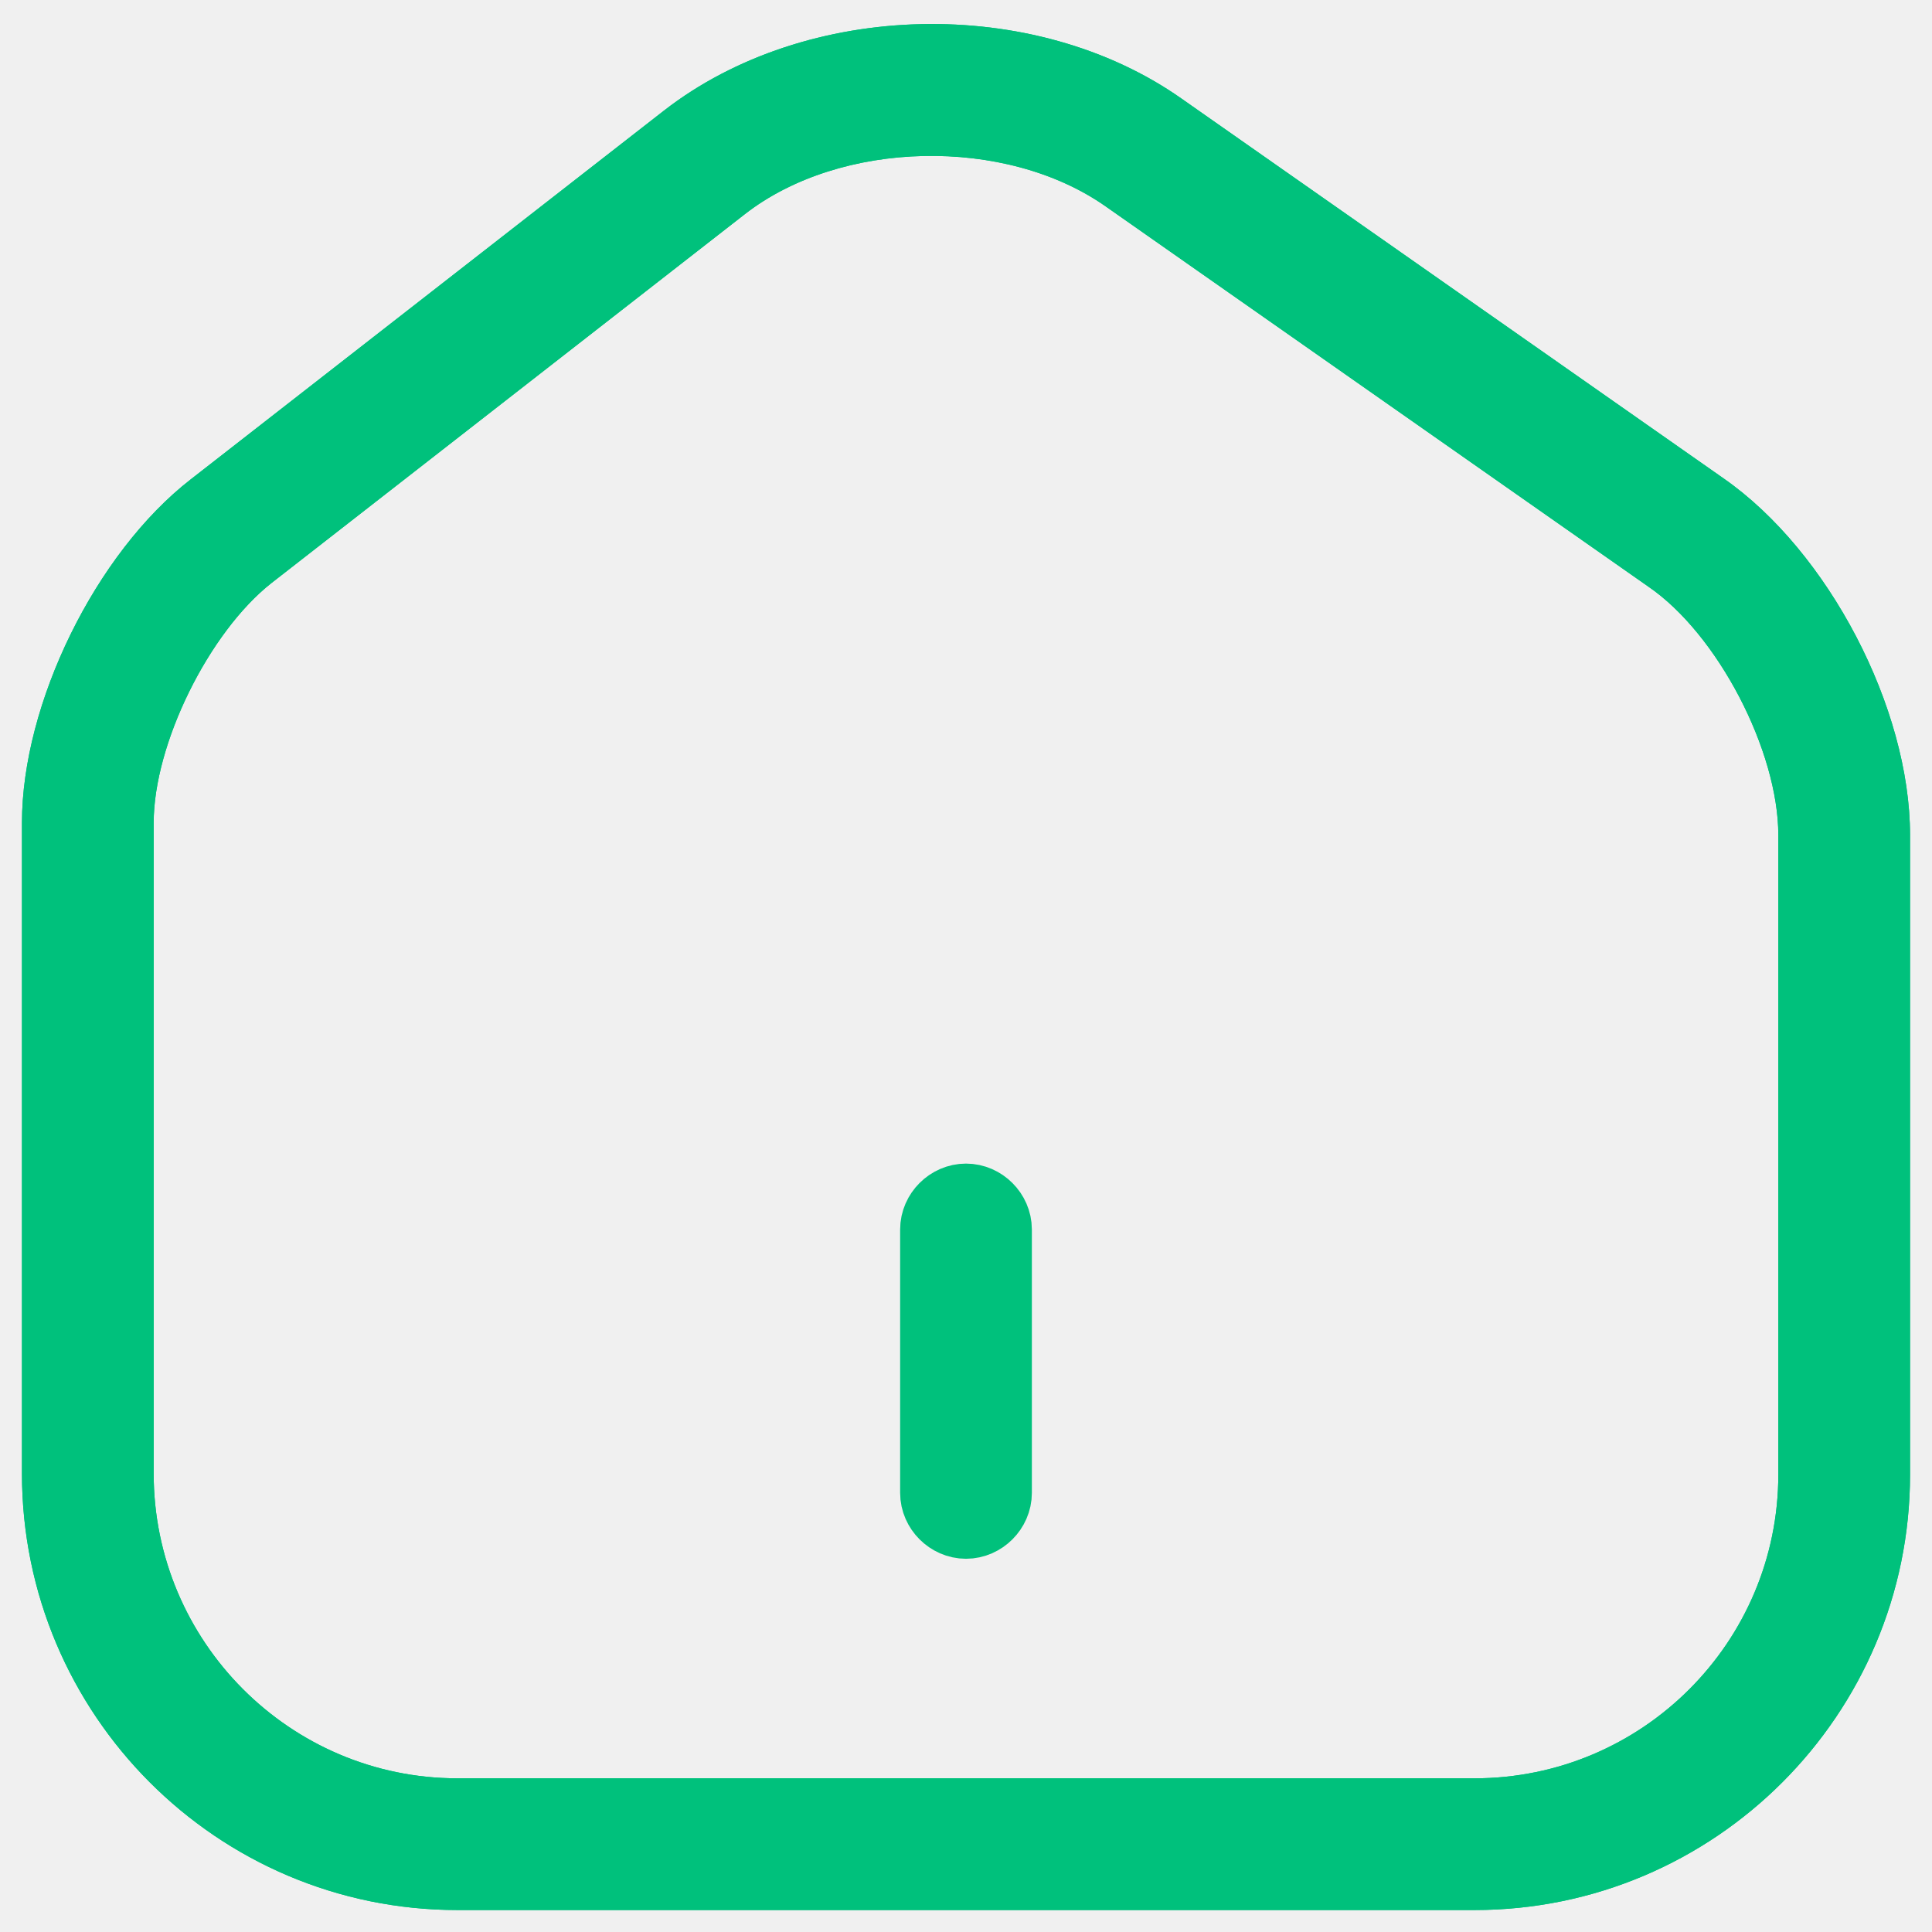
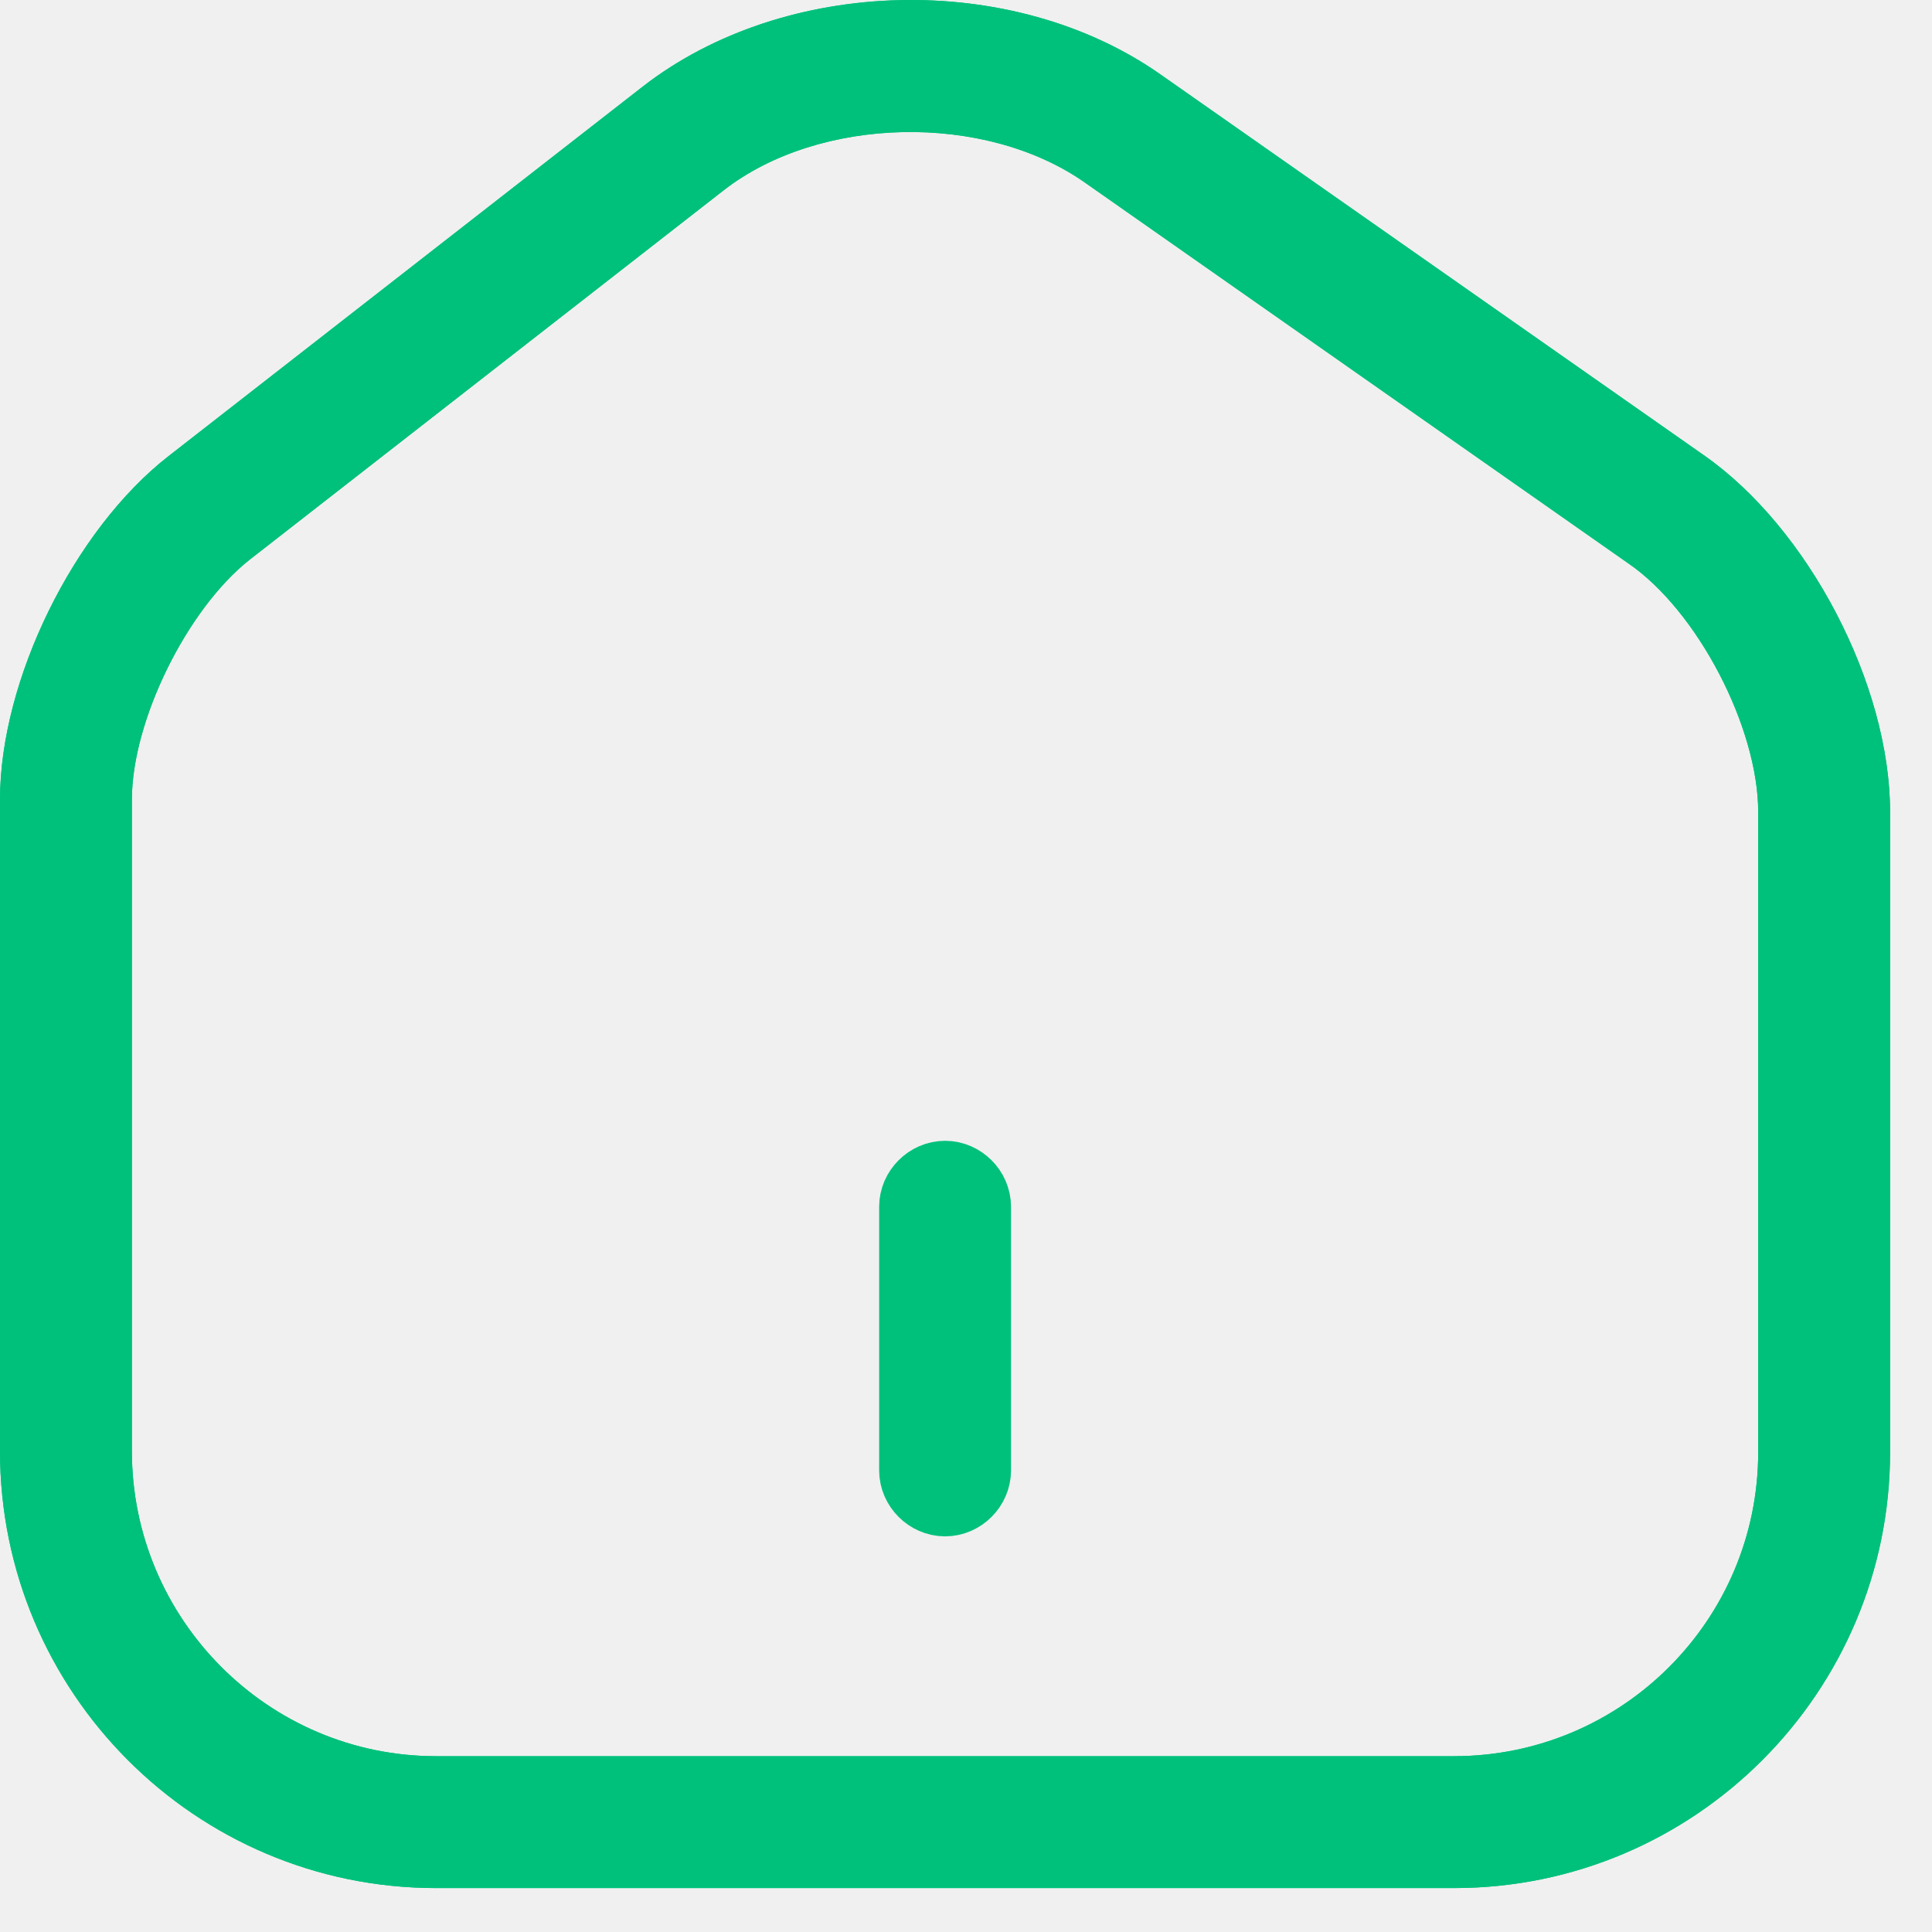
- <svg xmlns="http://www.w3.org/2000/svg" width="22" height="22" viewBox="0 0 22 22" fill="none">
-   <mask id="path-1-inside-1_2080_1817" fill="white">
-     <path d="M16.79 21.75H5.21C2.47 21.75 0.25 19.52 0.25 16.78V9.37C0.25 8.01 1.09 6.3 2.17 5.46L7.56 1.26C9.18 -2.5928e-05 11.77 -0.06 13.45 1.12L19.63 5.45C20.82 6.28 21.75 8.06 21.75 9.51V16.79C21.75 19.52 19.53 21.75 16.79 21.75ZM8.48 2.44L3.09 6.64C2.38 7.2 1.75 8.47 1.75 9.37V16.78C1.75 18.69 3.3 20.25 5.21 20.25H16.79C18.7 20.25 20.25 18.7 20.25 16.79V9.51C20.25 8.55 19.56 7.22 18.77 6.68L12.59 2.35C11.45 1.55 9.57 1.59 8.48 2.44Z" />
+ <svg xmlns="http://www.w3.org/2000/svg" width="23" height="23" viewBox="0 0 23 23" fill="none">
+   <mask id="path-1-inside-1_3876_2481" fill="white">
+     <path d="M17.31 22.477H5.191C2.323 22.477 0 20.143 0 17.275V9.52C0 8.097 0.879 6.307 2.009 5.428L7.65 1.032C9.346 -0.286 12.056 -0.349 13.815 0.886L20.282 5.418C21.528 6.286 22.501 8.149 22.501 9.667V17.286C22.501 20.143 20.178 22.477 17.31 22.477ZM8.613 2.267L2.972 6.663C2.229 7.249 1.57 8.578 1.57 9.52V17.275C1.57 19.274 3.192 20.907 5.191 20.907H17.31C19.309 20.907 20.931 19.285 20.931 17.286V9.667C20.931 8.662 20.209 7.27 19.382 6.705L12.915 2.173C11.722 1.336 9.754 1.378 8.613 2.267Z" />
  </mask>
-   <path d="M16.79 21.75H5.21C2.47 21.75 0.25 19.52 0.25 16.78V9.37C0.25 8.01 1.09 6.3 2.17 5.46L7.56 1.26C9.18 -2.5928e-05 11.77 -0.06 13.45 1.12L19.63 5.45C20.82 6.28 21.75 8.06 21.75 9.51V16.79C21.75 19.52 19.53 21.75 16.79 21.75ZM8.48 2.44L3.09 6.64C2.38 7.2 1.75 8.47 1.75 9.37V16.78C1.75 18.69 3.3 20.25 5.21 20.25H16.79C18.7 20.25 20.25 18.7 20.25 16.79V9.51C20.25 8.55 19.56 7.22 18.77 6.68L12.59 2.35C11.45 1.55 9.57 1.59 8.48 2.44Z" fill="#00C17C" />
-   <path d="M2.17 5.46L3.398 7.039L3.399 7.038L2.17 5.46ZM7.56 1.26L6.332 -0.319L6.331 -0.318L7.56 1.26ZM13.45 1.12L12.3 2.757L12.302 2.758L13.45 1.12ZM19.63 5.45L18.482 7.088L18.486 7.09L19.63 5.45ZM8.48 2.44L9.709 4.018L9.71 4.017L8.48 2.44ZM3.09 6.64L1.861 5.062L1.851 5.07L3.09 6.64ZM18.77 6.68L17.622 8.318L17.632 8.325L17.641 8.331L18.77 6.68ZM12.59 2.35L11.441 3.987L11.442 3.988L12.59 2.35ZM16.79 19.75H5.21V23.75H16.79V19.75ZM5.21 19.75C3.58 19.75 2.25 18.421 2.25 16.78H-1.75C-1.75 20.619 1.36 23.75 5.21 23.75V19.75ZM2.25 16.78V9.37H-1.75V16.78H2.25ZM2.25 9.37C2.25 9.068 2.354 8.603 2.6 8.102C2.846 7.601 3.153 7.229 3.398 7.039L0.942 3.881C0.107 4.531 -0.546 5.434 -0.99 6.338C-1.434 7.242 -1.75 8.312 -1.75 9.37H2.25ZM3.399 7.038L8.789 2.838L6.331 -0.318L0.941 3.882L3.399 7.038ZM8.788 2.839C9.712 2.12 11.338 2.08 12.3 2.757L14.6 -0.517C12.203 -2.2 8.648 -2.12 6.332 -0.319L8.788 2.839ZM12.302 2.758L18.482 7.088L20.778 3.812L14.598 -0.518L12.302 2.758ZM18.486 7.09C18.757 7.28 19.093 7.656 19.363 8.173C19.634 8.69 19.75 9.181 19.75 9.51H23.75C23.75 8.389 23.401 7.265 22.909 6.322C22.416 5.379 21.693 4.45 20.774 3.81L18.486 7.09ZM19.75 9.51V16.79H23.75V9.51H19.75ZM19.75 16.79C19.75 18.418 18.423 19.75 16.79 19.75V23.75C20.637 23.75 23.75 20.622 23.75 16.79H19.75ZM7.251 0.862L1.861 5.062L4.319 8.218L9.709 4.018L7.251 0.862ZM1.851 5.07C1.19 5.591 0.689 6.324 0.36 6.994C0.031 7.661 -0.25 8.513 -0.25 9.37H3.75C3.75 9.372 3.75 9.356 3.756 9.319C3.761 9.283 3.771 9.234 3.788 9.174C3.821 9.052 3.875 8.909 3.948 8.761C4.111 8.431 4.28 8.248 4.329 8.21L1.851 5.07ZM-0.25 9.37V16.78H3.75V9.37H-0.25ZM-0.25 16.78C-0.25 19.787 2.188 22.25 5.21 22.25V18.25C4.412 18.25 3.75 17.593 3.75 16.78H-0.25ZM5.21 22.25H16.79V18.25H5.21V22.25ZM16.79 22.25C19.805 22.25 22.25 19.805 22.25 16.79H18.25C18.25 17.595 17.595 18.25 16.79 18.25V22.25ZM22.25 16.79V9.51H18.25V16.79H22.25ZM22.25 9.51C22.25 8.609 21.946 7.715 21.579 7.012C21.214 6.312 20.652 5.544 19.899 5.029L17.641 8.331C17.64 8.33 17.654 8.34 17.681 8.366C17.709 8.392 17.744 8.429 17.784 8.479C17.867 8.58 17.954 8.711 18.033 8.862C18.112 9.013 18.171 9.162 18.208 9.291C18.246 9.425 18.25 9.499 18.25 9.51H22.25ZM19.918 5.042L13.738 0.712L11.442 3.988L17.622 8.318L19.918 5.042ZM13.739 0.713C12.752 0.02 11.555 -0.247 10.473 -0.223C9.392 -0.2 8.205 0.118 7.25 0.863L9.71 4.017C9.845 3.912 10.143 3.785 10.56 3.776C10.975 3.767 11.289 3.88 11.441 3.987L13.739 0.713Z" fill="#00C17C" mask="url(#path-1-inside-1_2080_1817)" />
-   <path d="M11 17.25C10.866 17.25 10.75 17.134 10.75 17V14C10.75 13.866 10.866 13.75 11 13.75C11.134 13.75 11.25 13.866 11.25 14V17C11.25 17.134 11.134 17.25 11 17.25Z" fill="#00C17C" stroke="#00C17C" />
+   <path d="M17.31 22.477H5.191C2.323 22.477 0 20.143 0 17.275V9.52C0 8.097 0.879 6.307 2.009 5.428L7.65 1.032C9.346 -0.286 12.056 -0.349 13.815 0.886L20.282 5.418C21.528 6.286 22.501 8.149 22.501 9.667V17.286C22.501 20.143 20.178 22.477 17.31 22.477ZM8.613 2.267L2.972 6.663C2.229 7.249 1.57 8.578 1.57 9.52V17.275C1.57 19.274 3.192 20.907 5.191 20.907H17.31C19.309 20.907 20.931 19.285 20.931 17.286V9.667C20.931 8.662 20.209 7.27 19.382 6.705L12.915 2.173C11.722 1.336 9.754 1.378 8.613 2.267Z" fill="#00C17C" />
+   <path d="M2.009 5.428L3.237 7.007L3.239 7.006L2.009 5.428ZM7.65 1.032L6.422 -0.546L6.421 -0.545L7.65 1.032ZM13.815 0.886L12.665 2.523L12.667 2.524L13.815 0.886ZM20.282 5.418L19.135 7.056L19.138 7.058L20.282 5.418ZM8.613 2.267L9.843 3.845L9.843 3.845L8.613 2.267ZM2.972 6.663L1.743 5.085L1.734 5.093L2.972 6.663ZM19.382 6.705L18.235 8.343L18.244 8.349L18.254 8.356L19.382 6.705ZM12.915 2.173L11.766 3.81L11.767 3.811L12.915 2.173ZM17.31 20.477H5.191V24.477H17.31V20.477ZM5.191 20.477C3.433 20.477 2 19.043 2 17.275H-2C-2 21.242 1.214 24.477 5.191 24.477V20.477ZM2 17.275V9.52H-2V17.275H2ZM2 9.52C2 9.187 2.114 8.686 2.376 8.152C2.638 7.618 2.967 7.217 3.237 7.007L0.782 3.849C-0.079 4.518 -0.754 5.452 -1.214 6.388C-1.674 7.324 -2 8.43 -2 9.52H2ZM3.239 7.006L8.88 2.61L6.421 -0.545L0.78 3.85L3.239 7.006ZM8.878 2.611C9.878 1.834 11.624 1.791 12.665 2.523L14.964 -0.751C12.489 -2.489 8.814 -2.406 6.422 -0.546L8.878 2.611ZM12.667 2.524L19.135 7.056L21.43 3.78L14.962 -0.752L12.667 2.524ZM19.138 7.058C19.437 7.267 19.798 7.674 20.086 8.225C20.374 8.776 20.501 9.304 20.501 9.667H24.501C24.501 8.512 24.142 7.35 23.632 6.373C23.121 5.396 22.373 4.437 21.427 3.777L19.138 7.058ZM20.501 9.667V17.286H24.501V9.667H20.501ZM20.501 17.286C20.501 19.041 19.07 20.477 17.31 20.477V24.477C21.285 24.477 24.501 21.245 24.501 17.286H20.501ZM7.384 0.69L1.743 5.085L4.202 8.241L9.843 3.845L7.384 0.69ZM1.734 5.093C1.056 5.628 0.54 6.381 0.198 7.074C-0.142 7.765 -0.43 8.642 -0.43 9.52H3.57C3.57 9.456 3.611 9.198 3.787 8.842C3.961 8.488 4.146 8.284 4.211 8.233L1.734 5.093ZM-0.43 9.52V17.275H3.57V9.52H-0.43ZM-0.43 17.275C-0.43 20.371 2.08 22.907 5.191 22.907V18.907C4.304 18.907 3.57 18.177 3.57 17.275H-0.43ZM5.191 22.907H17.31V18.907H5.191V22.907ZM17.31 22.907C20.414 22.907 22.931 20.389 22.931 17.286H18.931C18.931 18.18 18.204 18.907 17.31 18.907V22.907ZM22.931 17.286V9.667H18.931V17.286H22.931ZM22.931 9.667C22.931 8.743 22.619 7.822 22.24 7.096C21.862 6.371 21.283 5.581 20.511 5.054L18.254 8.356C18.308 8.393 18.504 8.582 18.694 8.946C18.883 9.308 18.931 9.586 18.931 9.667H22.931ZM20.53 5.067L14.062 0.535L11.767 3.811L18.235 8.343L20.53 5.067ZM14.063 0.536C13.05 -0.175 11.818 -0.451 10.701 -0.427C9.585 -0.403 8.363 -0.074 7.383 0.69L9.843 3.845C10.004 3.719 10.337 3.582 10.788 3.572C11.238 3.563 11.586 3.685 11.766 3.81L14.063 0.536Z" fill="#00C17C" mask="url(#path-1-inside-1_3876_2481)" />
+   <path d="M11.251 17.79C11.098 17.79 10.966 17.658 10.966 17.505V14.366C10.966 14.213 11.098 14.081 11.251 14.081C11.404 14.081 11.536 14.213 11.536 14.366V17.505C11.536 17.658 11.404 17.79 11.251 17.79Z" fill="#00C17C" stroke="#00C17C" />
</svg>
